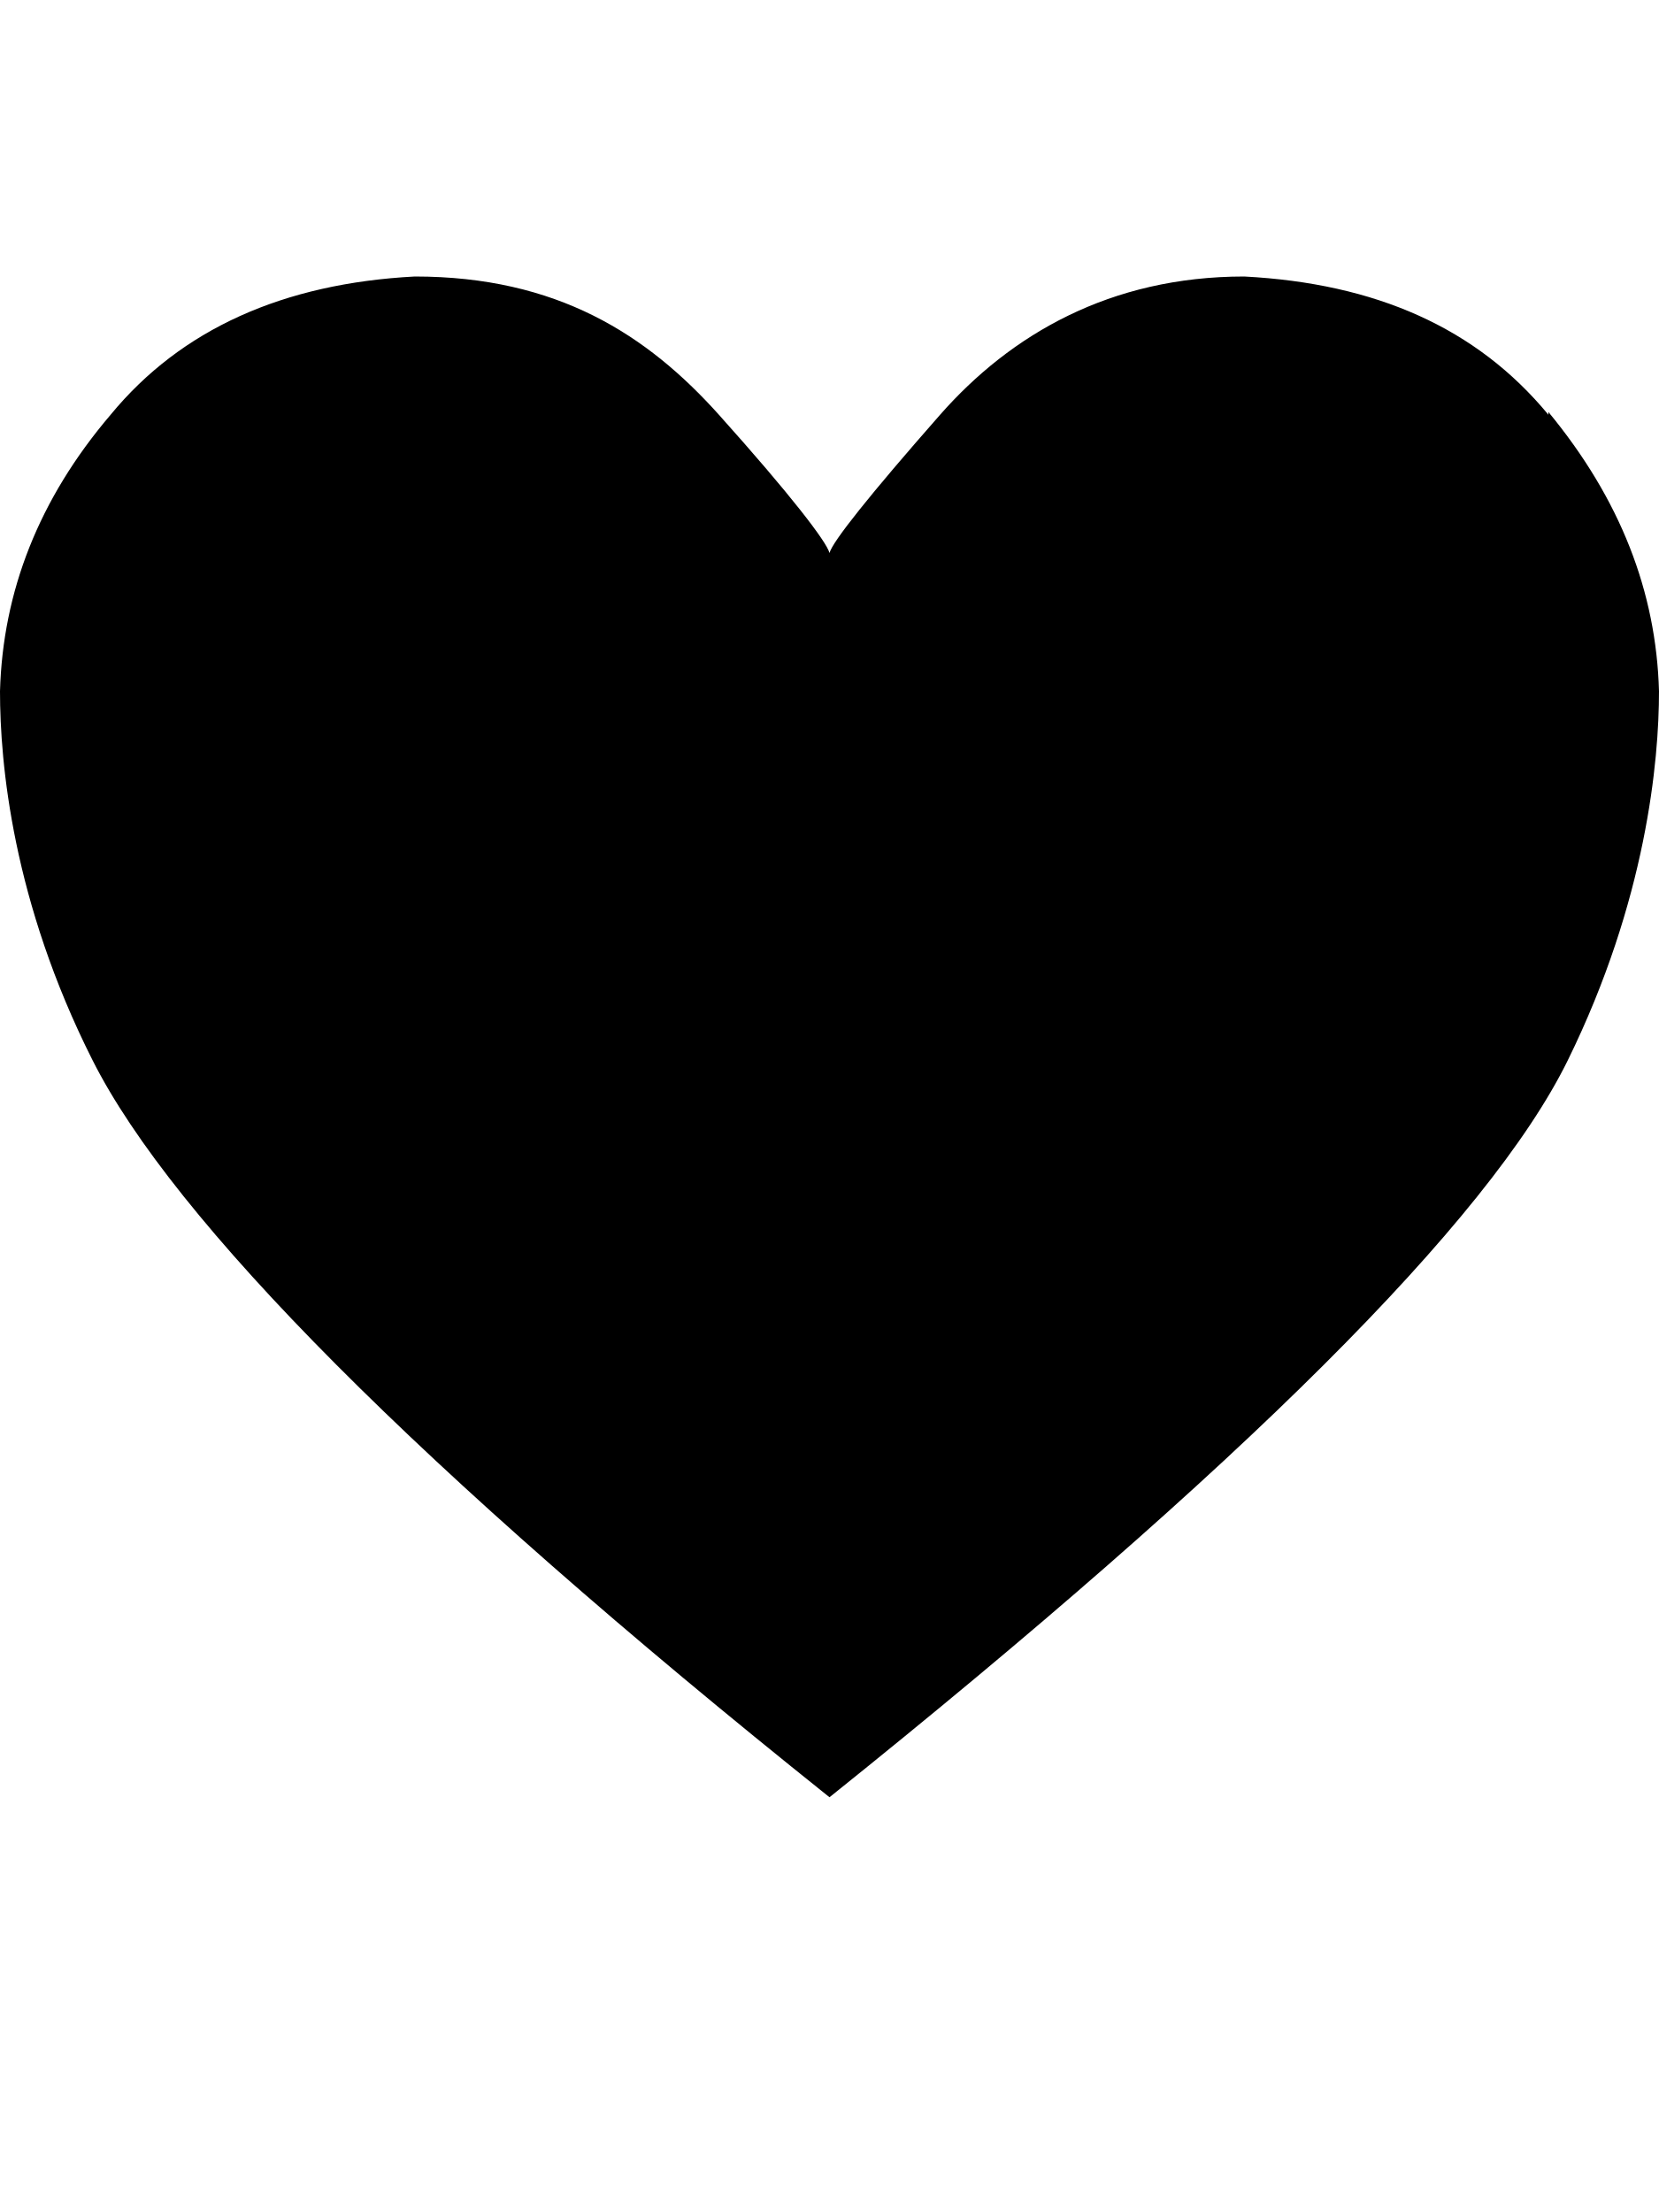
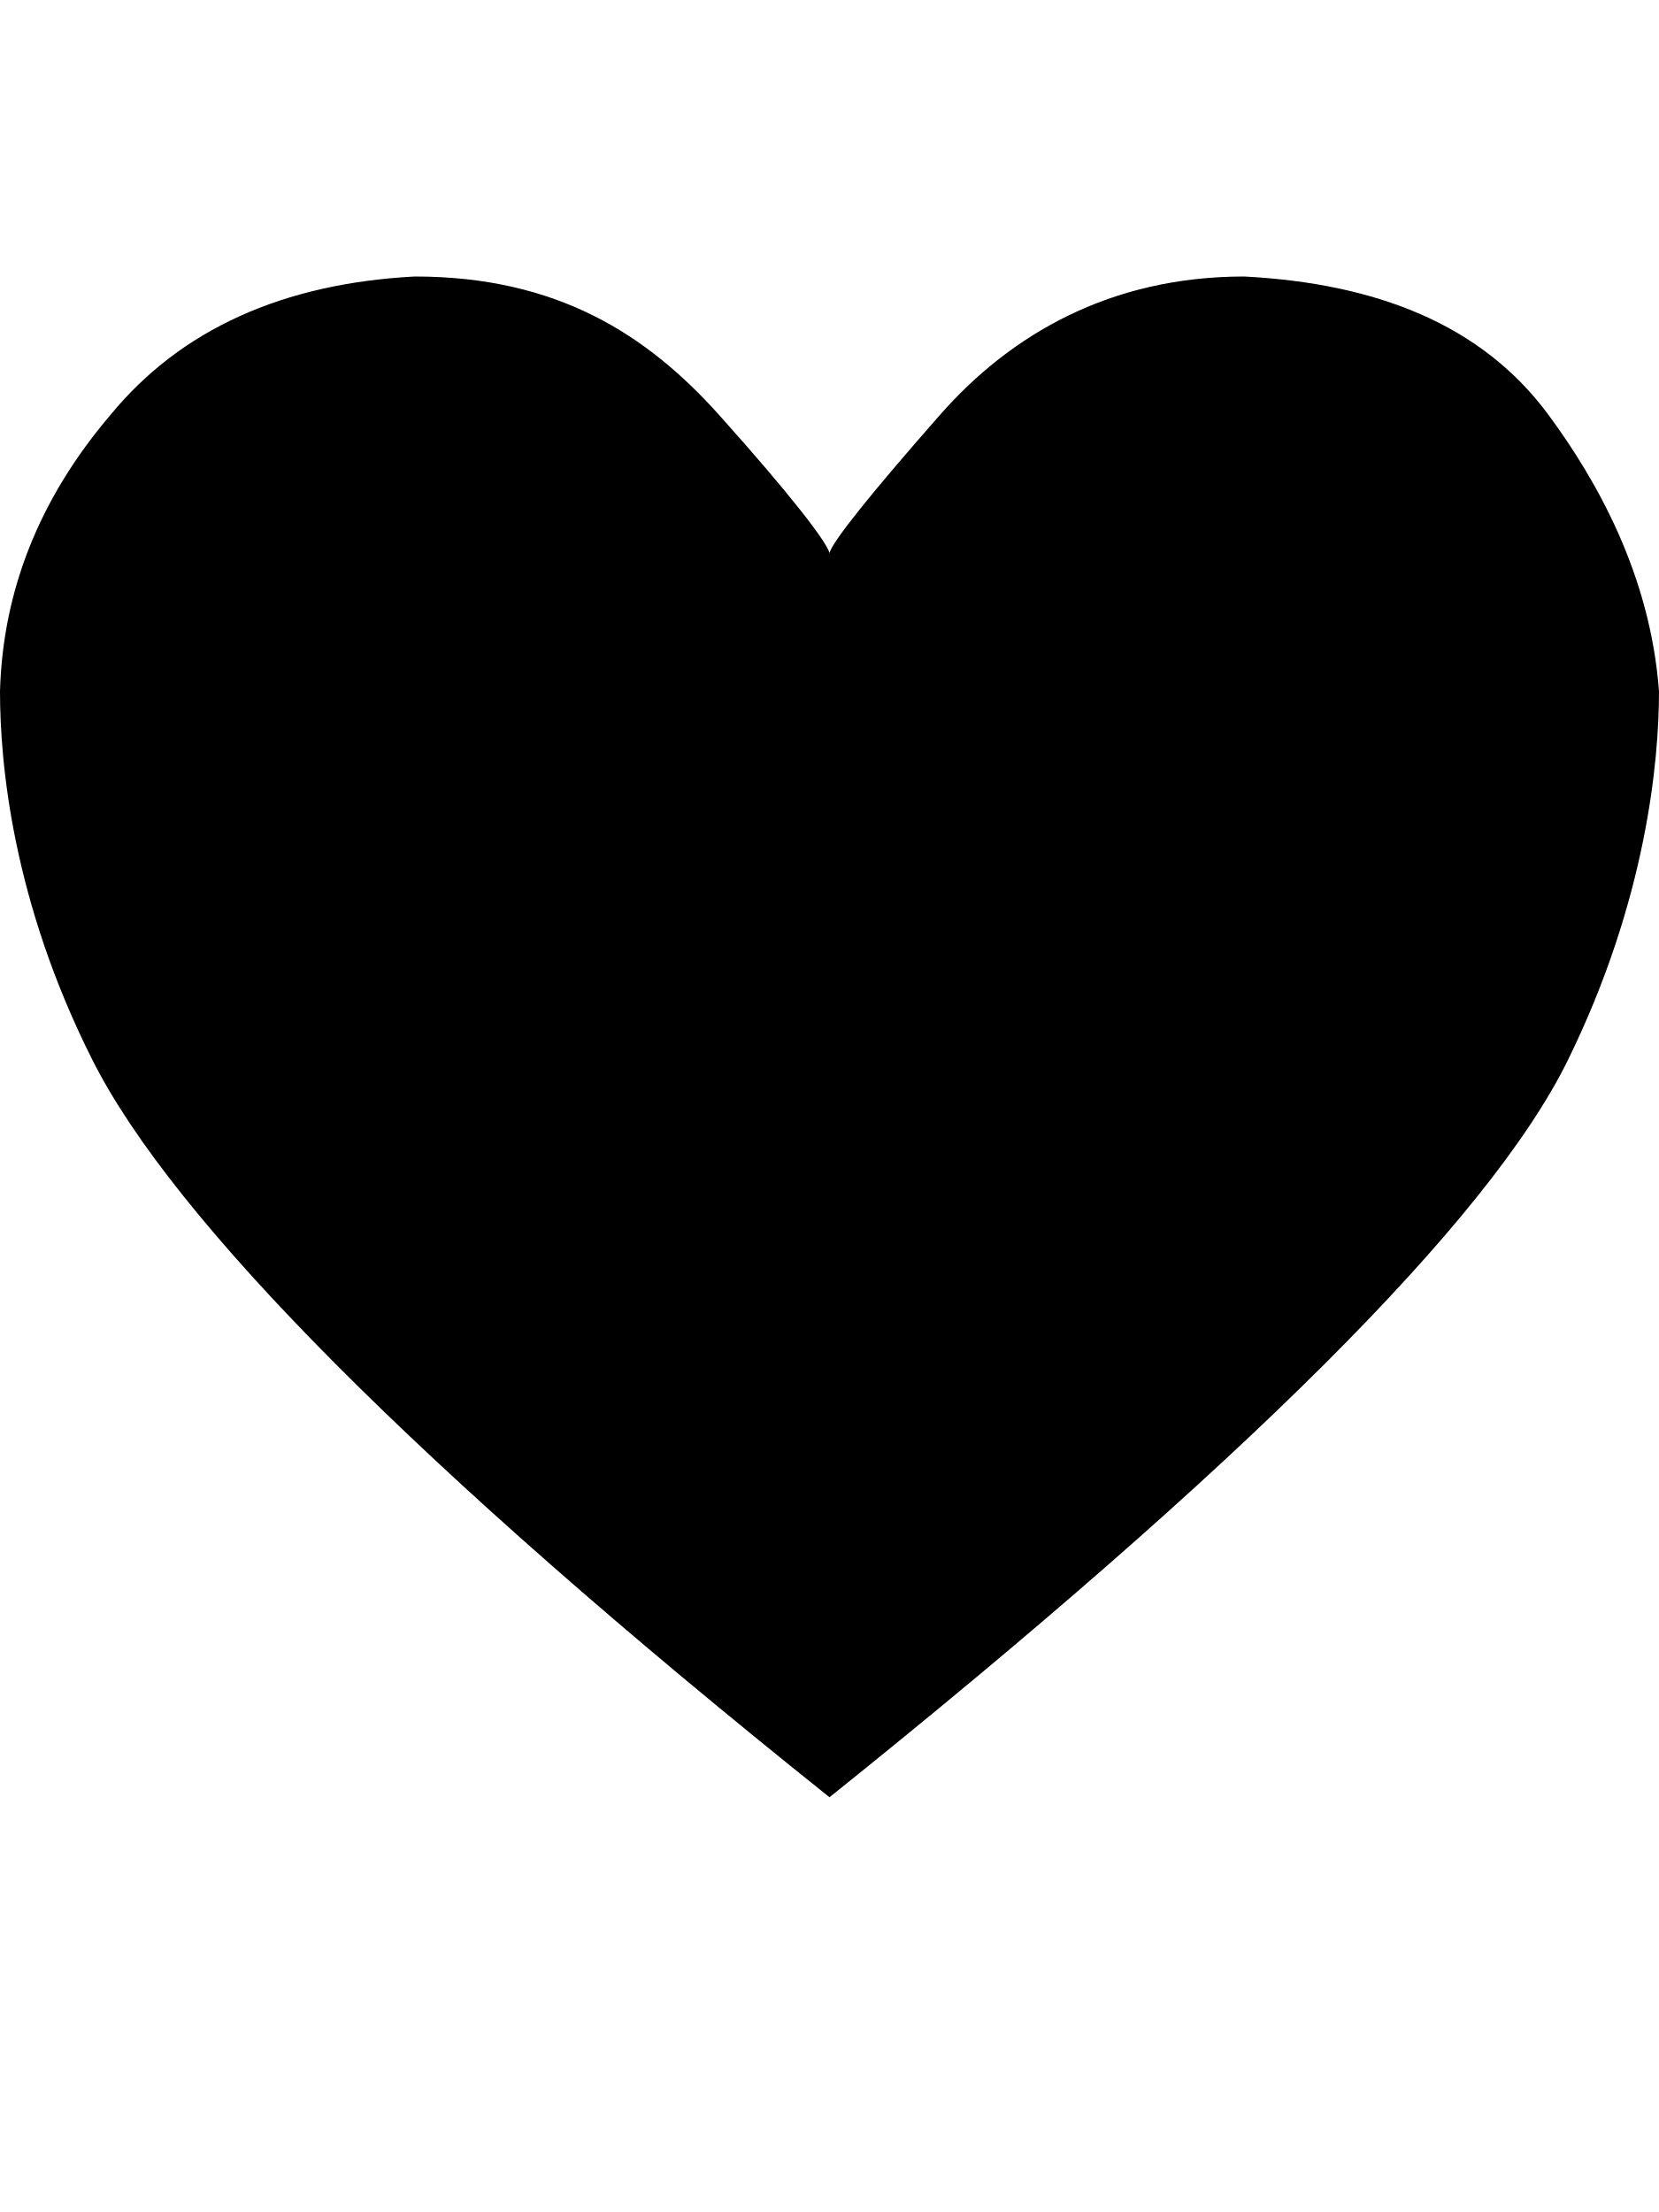
<svg xmlns="http://www.w3.org/2000/svg" width="12" height="16" viewBox="0 0 12 16">
-   <path fill-rule="evenodd" d="M11.2 3c-.52-.63-1.25-.95-2.2-1-.97 0-1.69.42-2.2 1-.51.58-.78.92-.8 1-.02-.08-.28-.42-.8-1-.52-.58-1.17-1-2.2-1-.95.05-1.69.38-2.2 1-.52.61-.78 1.28-.8 2 0 .52.09 1.52.67 2.67C1.25 8.82 3.01 10.61 6 13c2.98-2.39 4.77-4.17 5.34-5.33C11.91 6.51 12 5.5 12 5c-.02-.72-.28-1.39-.8-2.02V3z" />
+   <path fill-rule="evenodd" d="M 11.2,3 C 10.715,2.343 9.95,2.05 9,2 8.03,2 7.31,2.42 6.8,3 6.29,3.58 6.02,3.92 6,4 5.98,3.92 5.72,3.58 5.2,3 4.68,2.42 4.03,2 3,2 2.05,2.05 1.31,2.38 0.8,3 0.28,3.61 0.02,4.28 0,5 0,5.52 0.09,6.52 0.67,7.67 1.25,8.82 3.01,10.61 6,13 8.98,10.61 10.77,8.83 11.34,7.67 11.91,6.51 12,5.5 12,5 11.937,4.157 11.549,3.473 11.2,3 Z" />
</svg>
